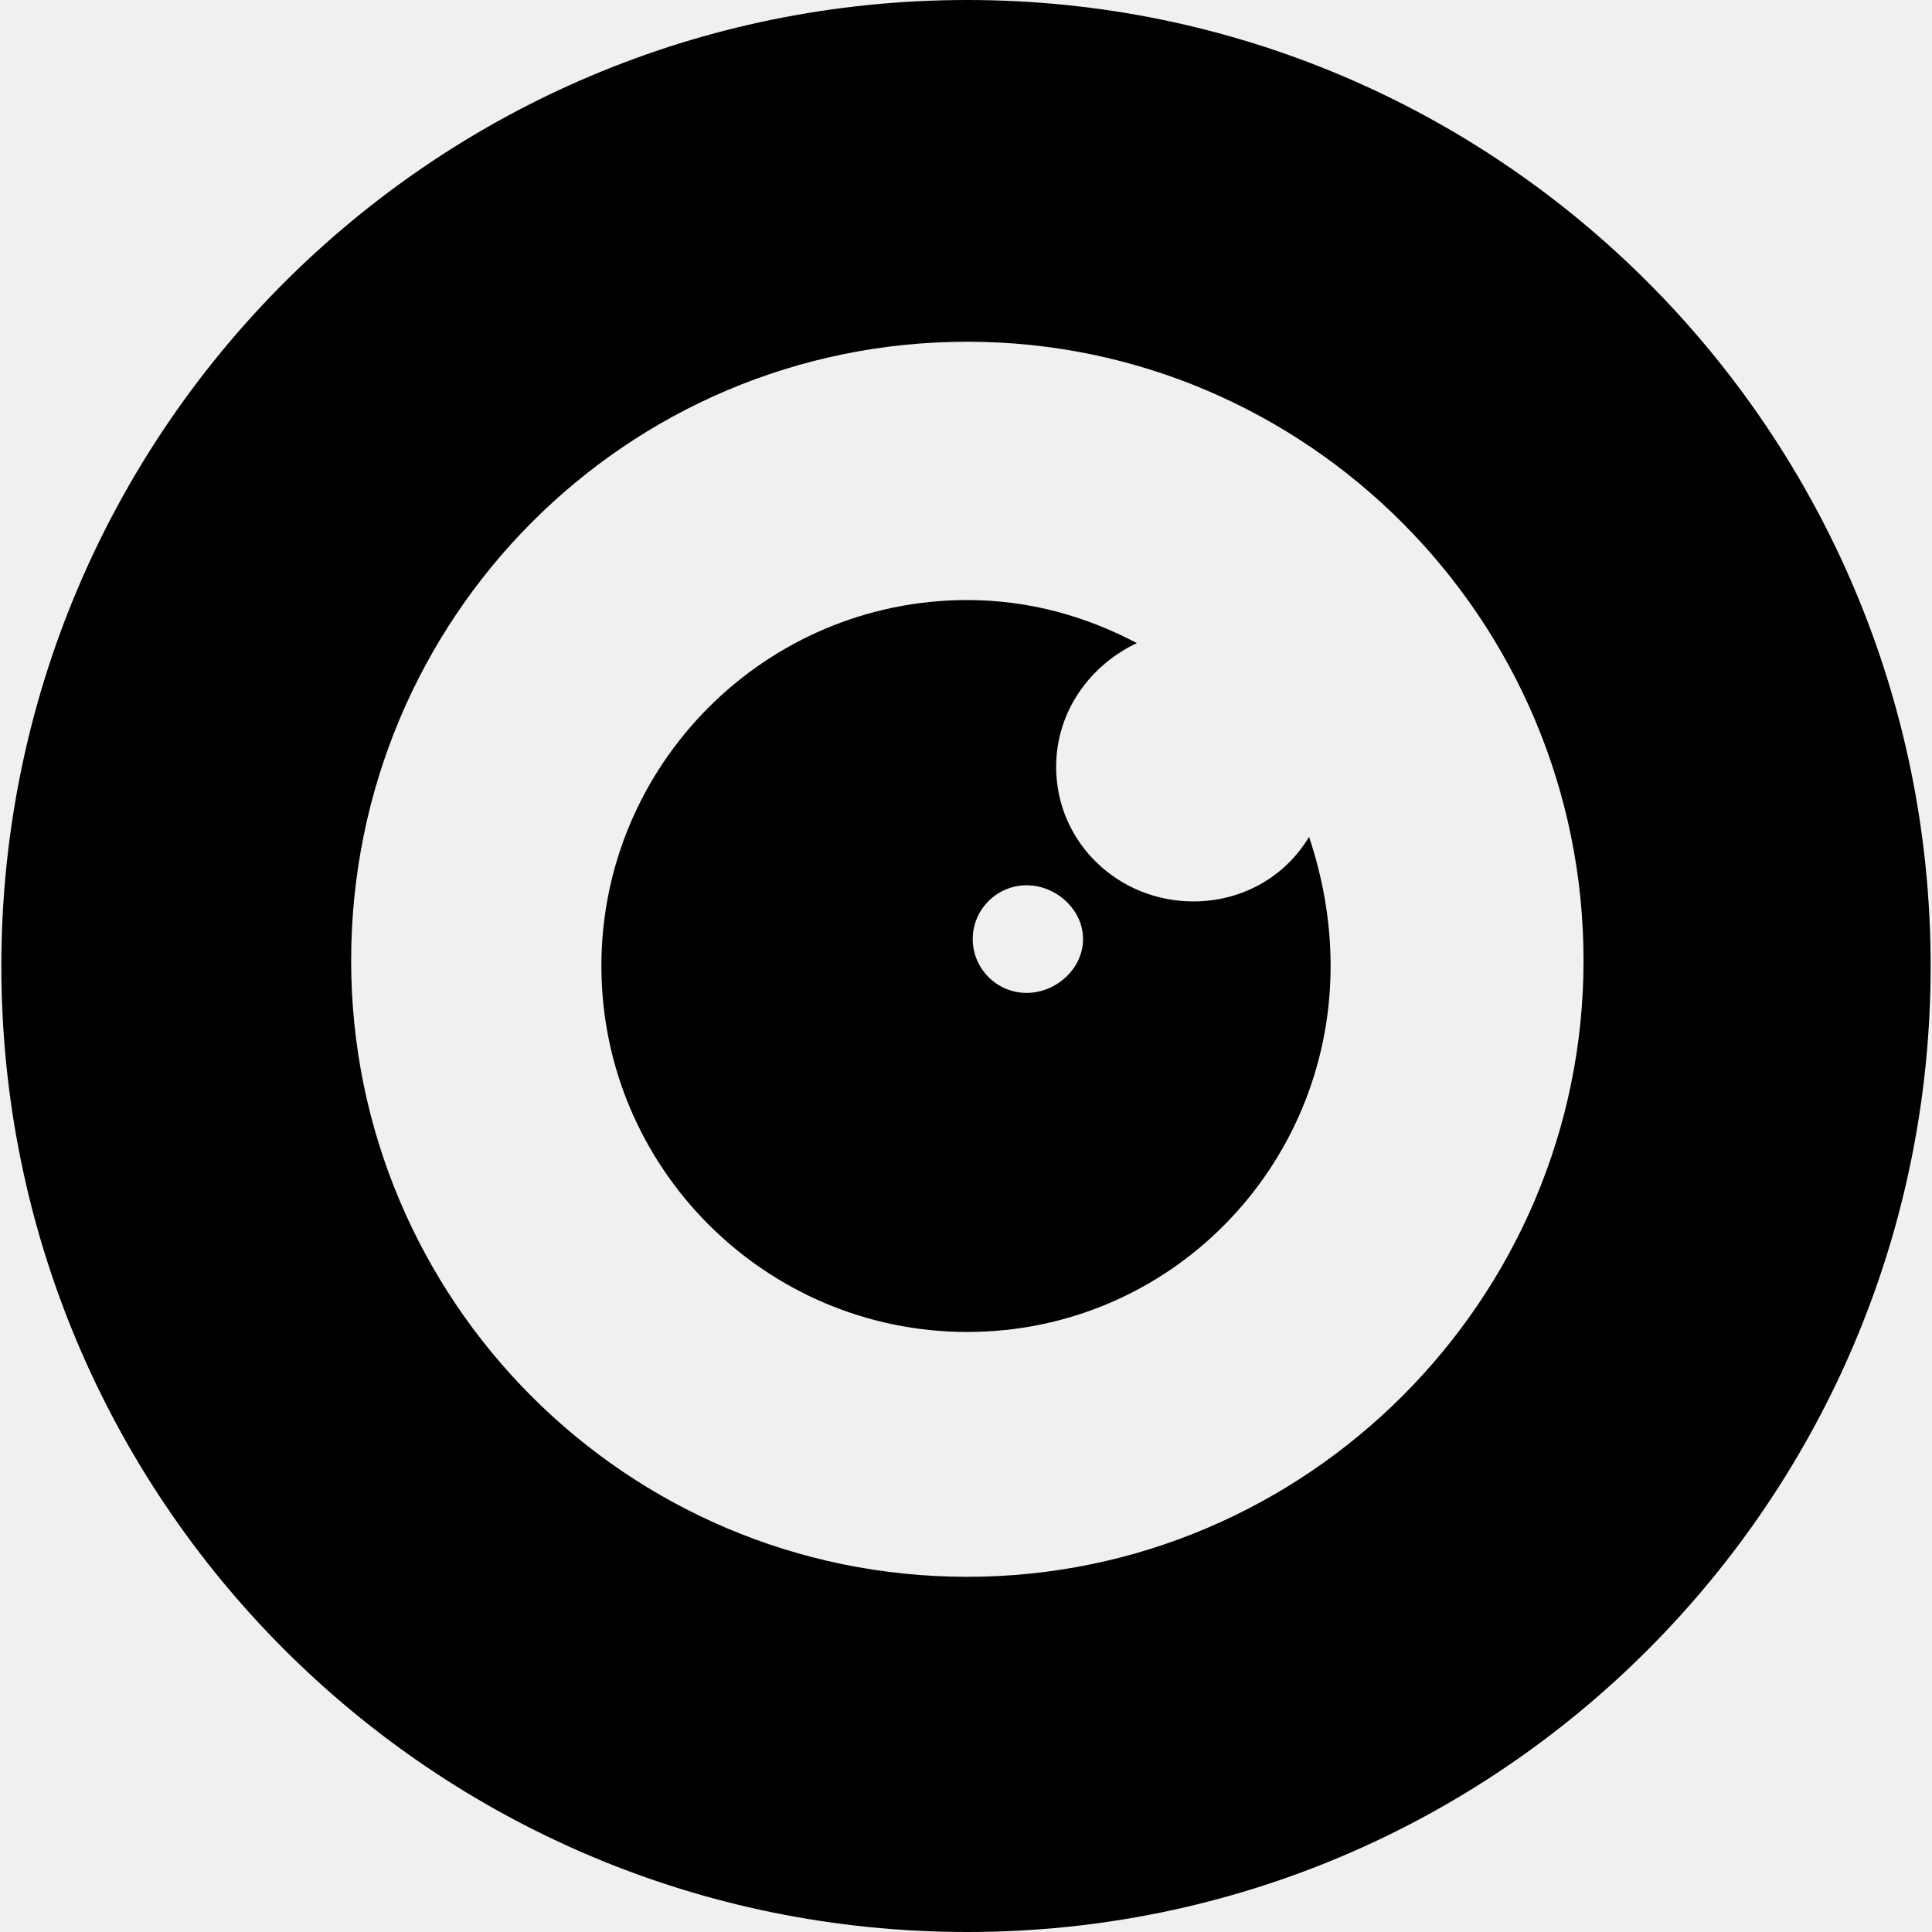
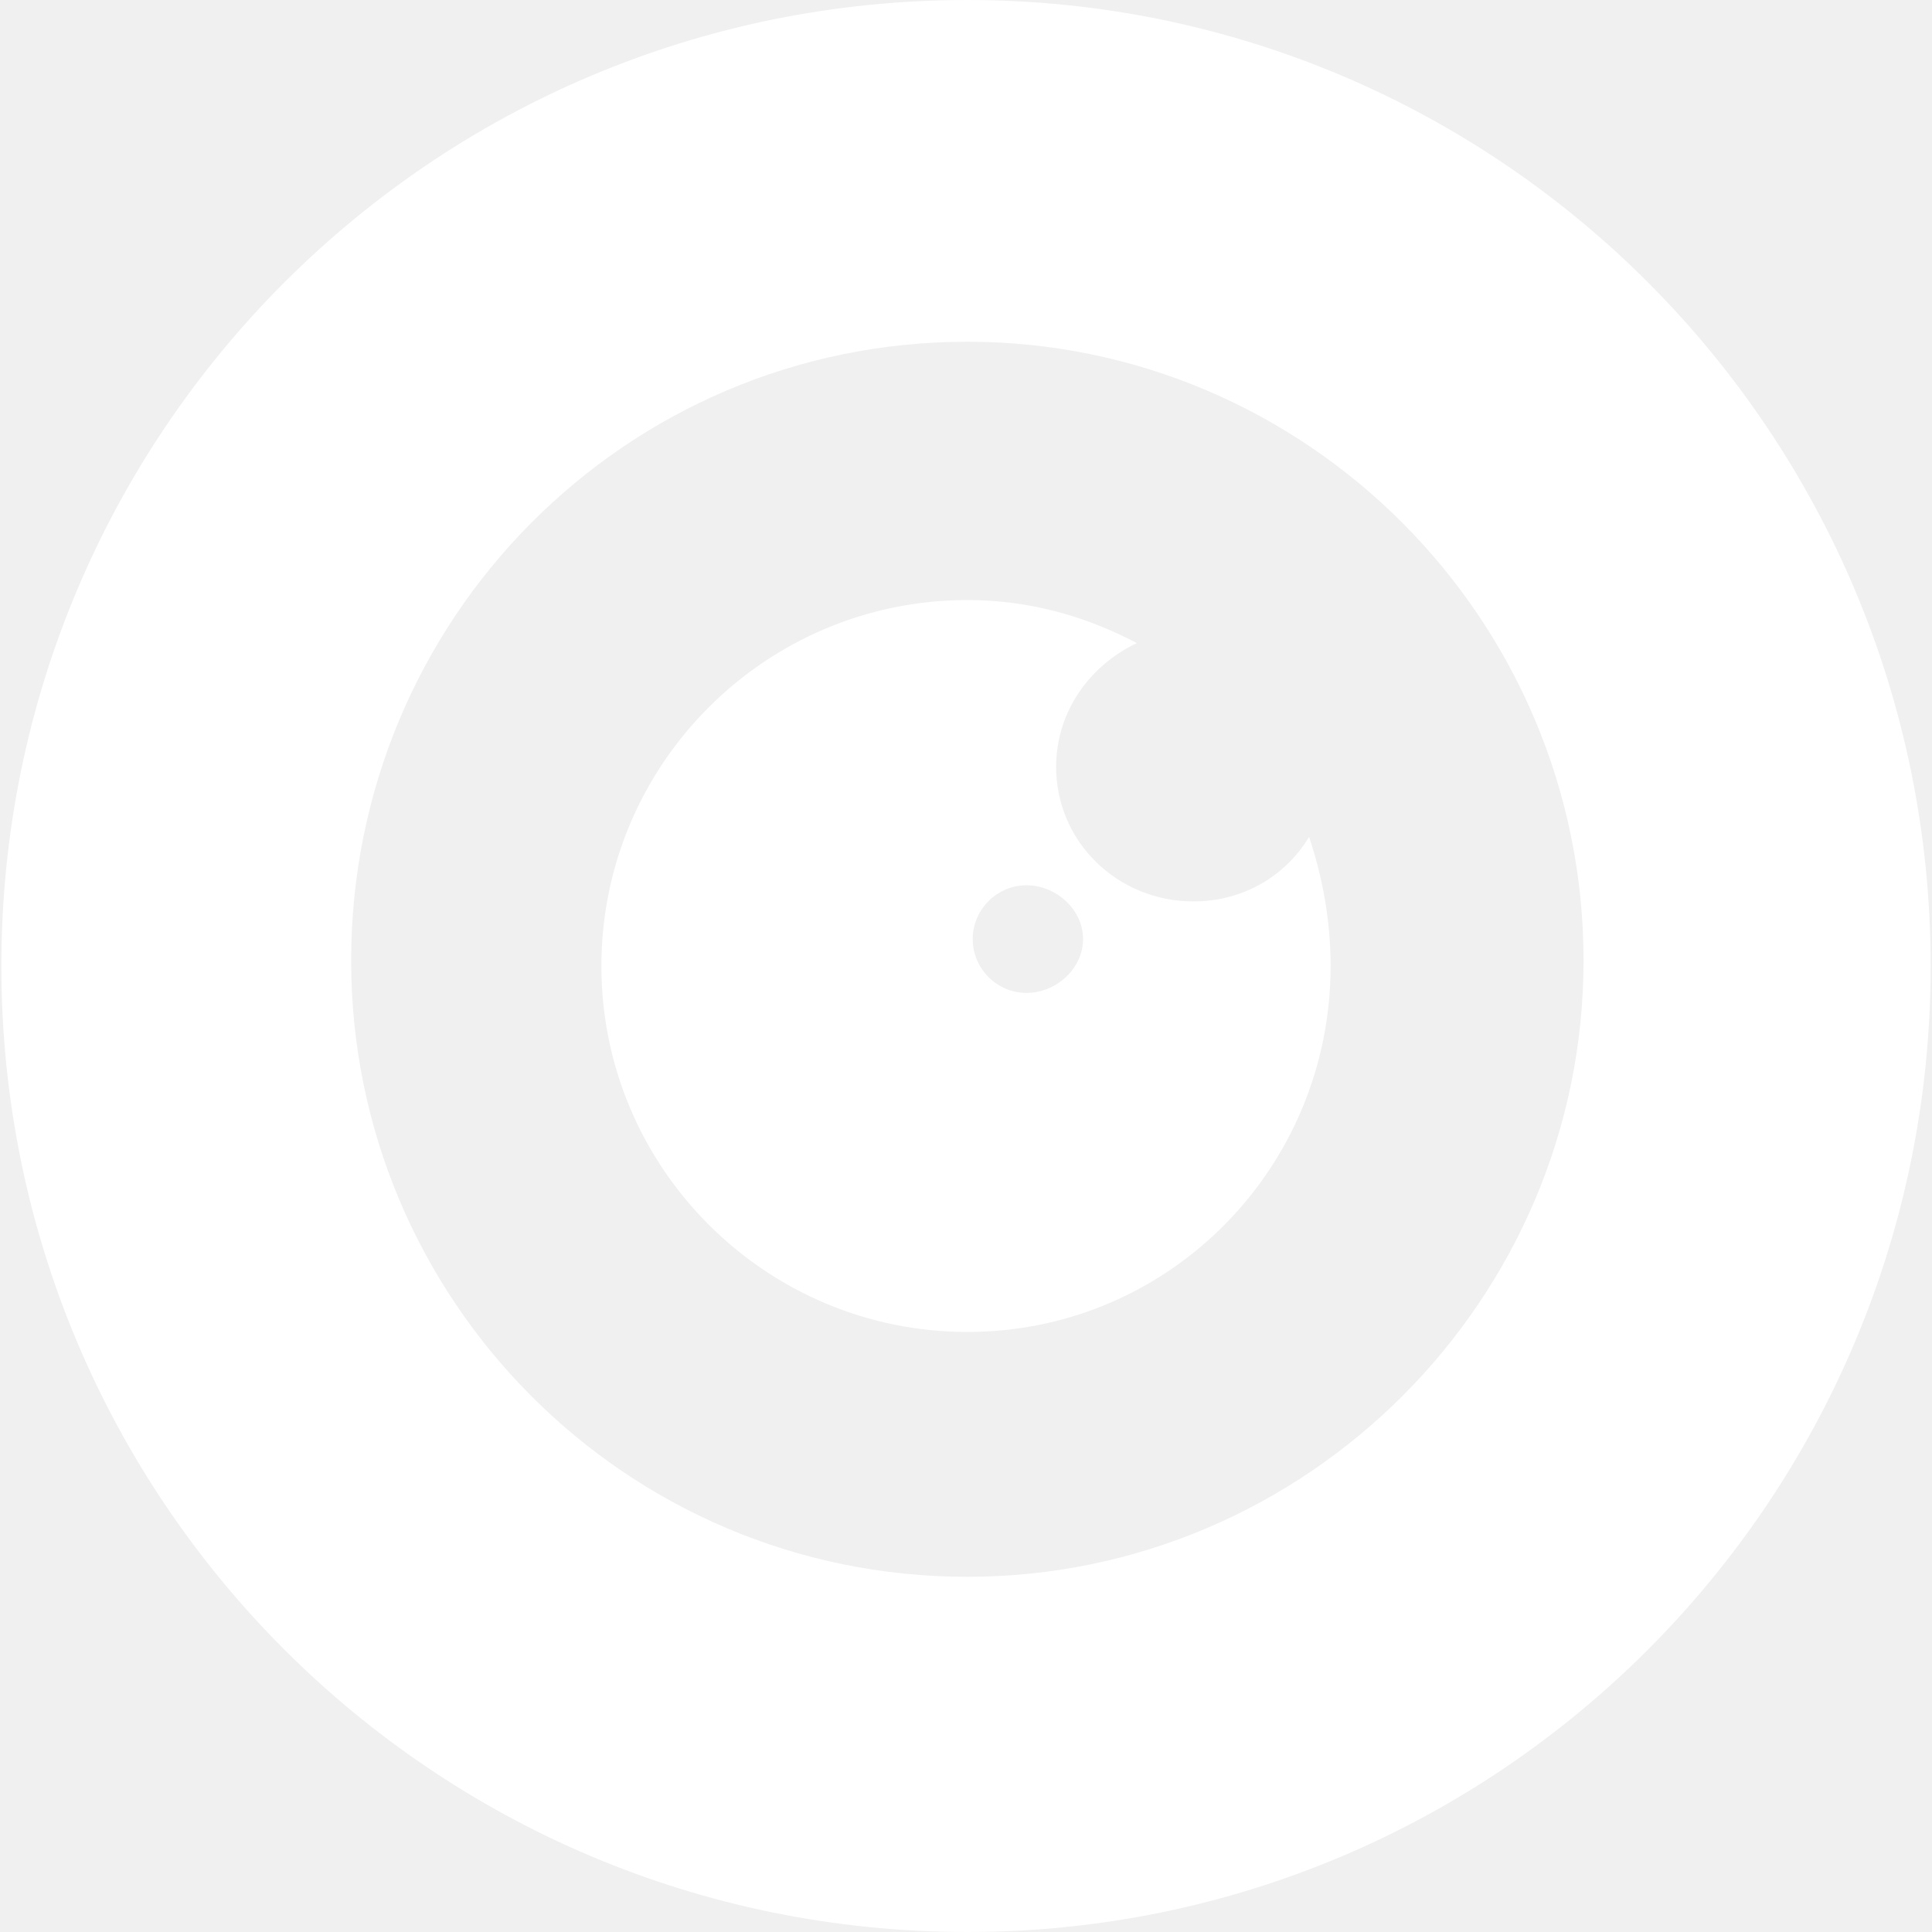
- <svg xmlns="http://www.w3.org/2000/svg" height="100px" width="100px" fill="#000000" xml:space="preserve" version="1.1" style="shape-rendering:geometricPrecision;text-rendering:geometricPrecision;image-rendering:optimizeQuality;" viewBox="0 0 717 718" x="0px" y="0px" fill-rule="evenodd" clip-rule="evenodd">
+ <svg xmlns="http://www.w3.org/2000/svg" height="100px" width="100px" fill="#ffffff" xml:space="preserve" version="1.1" style="shape-rendering:geometricPrecision;text-rendering:geometricPrecision;image-rendering:optimizeQuality;" viewBox="0 0 717 718" x="0px" y="0px" fill-rule="evenodd" clip-rule="evenodd">
  <defs>
    <style type="text/css">
   
-     .fil0 {fill:#000000}
+     .fil0 {fill:#ffffff}
   
  </style>
  </defs>
  <g>
    <path class="fil0" d="M359 223c23,0 44,6 63,16 -17,8 -30,25 -30,46 0,28 23,50 51,50 18,0 34,-9 43,-24 5,15 8,31 8,48 0,75 -60,136 -135,136 -75,0 -136,-61 -136,-136 0,-75 61,-136 136,-136zm22 106c11,0 21,9 21,20 0,11 -10,20 -21,20 -11,0 -20,-9 -20,-20 0,-11 9,-20 20,-20z" />
    <path class="fil0" d="M359 0c198,0 358,161 358,359 0,198 -160,359 -358,359 -199,0 -359,-161 -359,-359 0,-198 160,-359 359,-359zm0 127c126,0 229,103 229,230 0,126 -103,229 -229,229 -127,0 -229,-103 -229,-229 0,-127 102,-230 229,-230z" />
  </g>
</svg>
